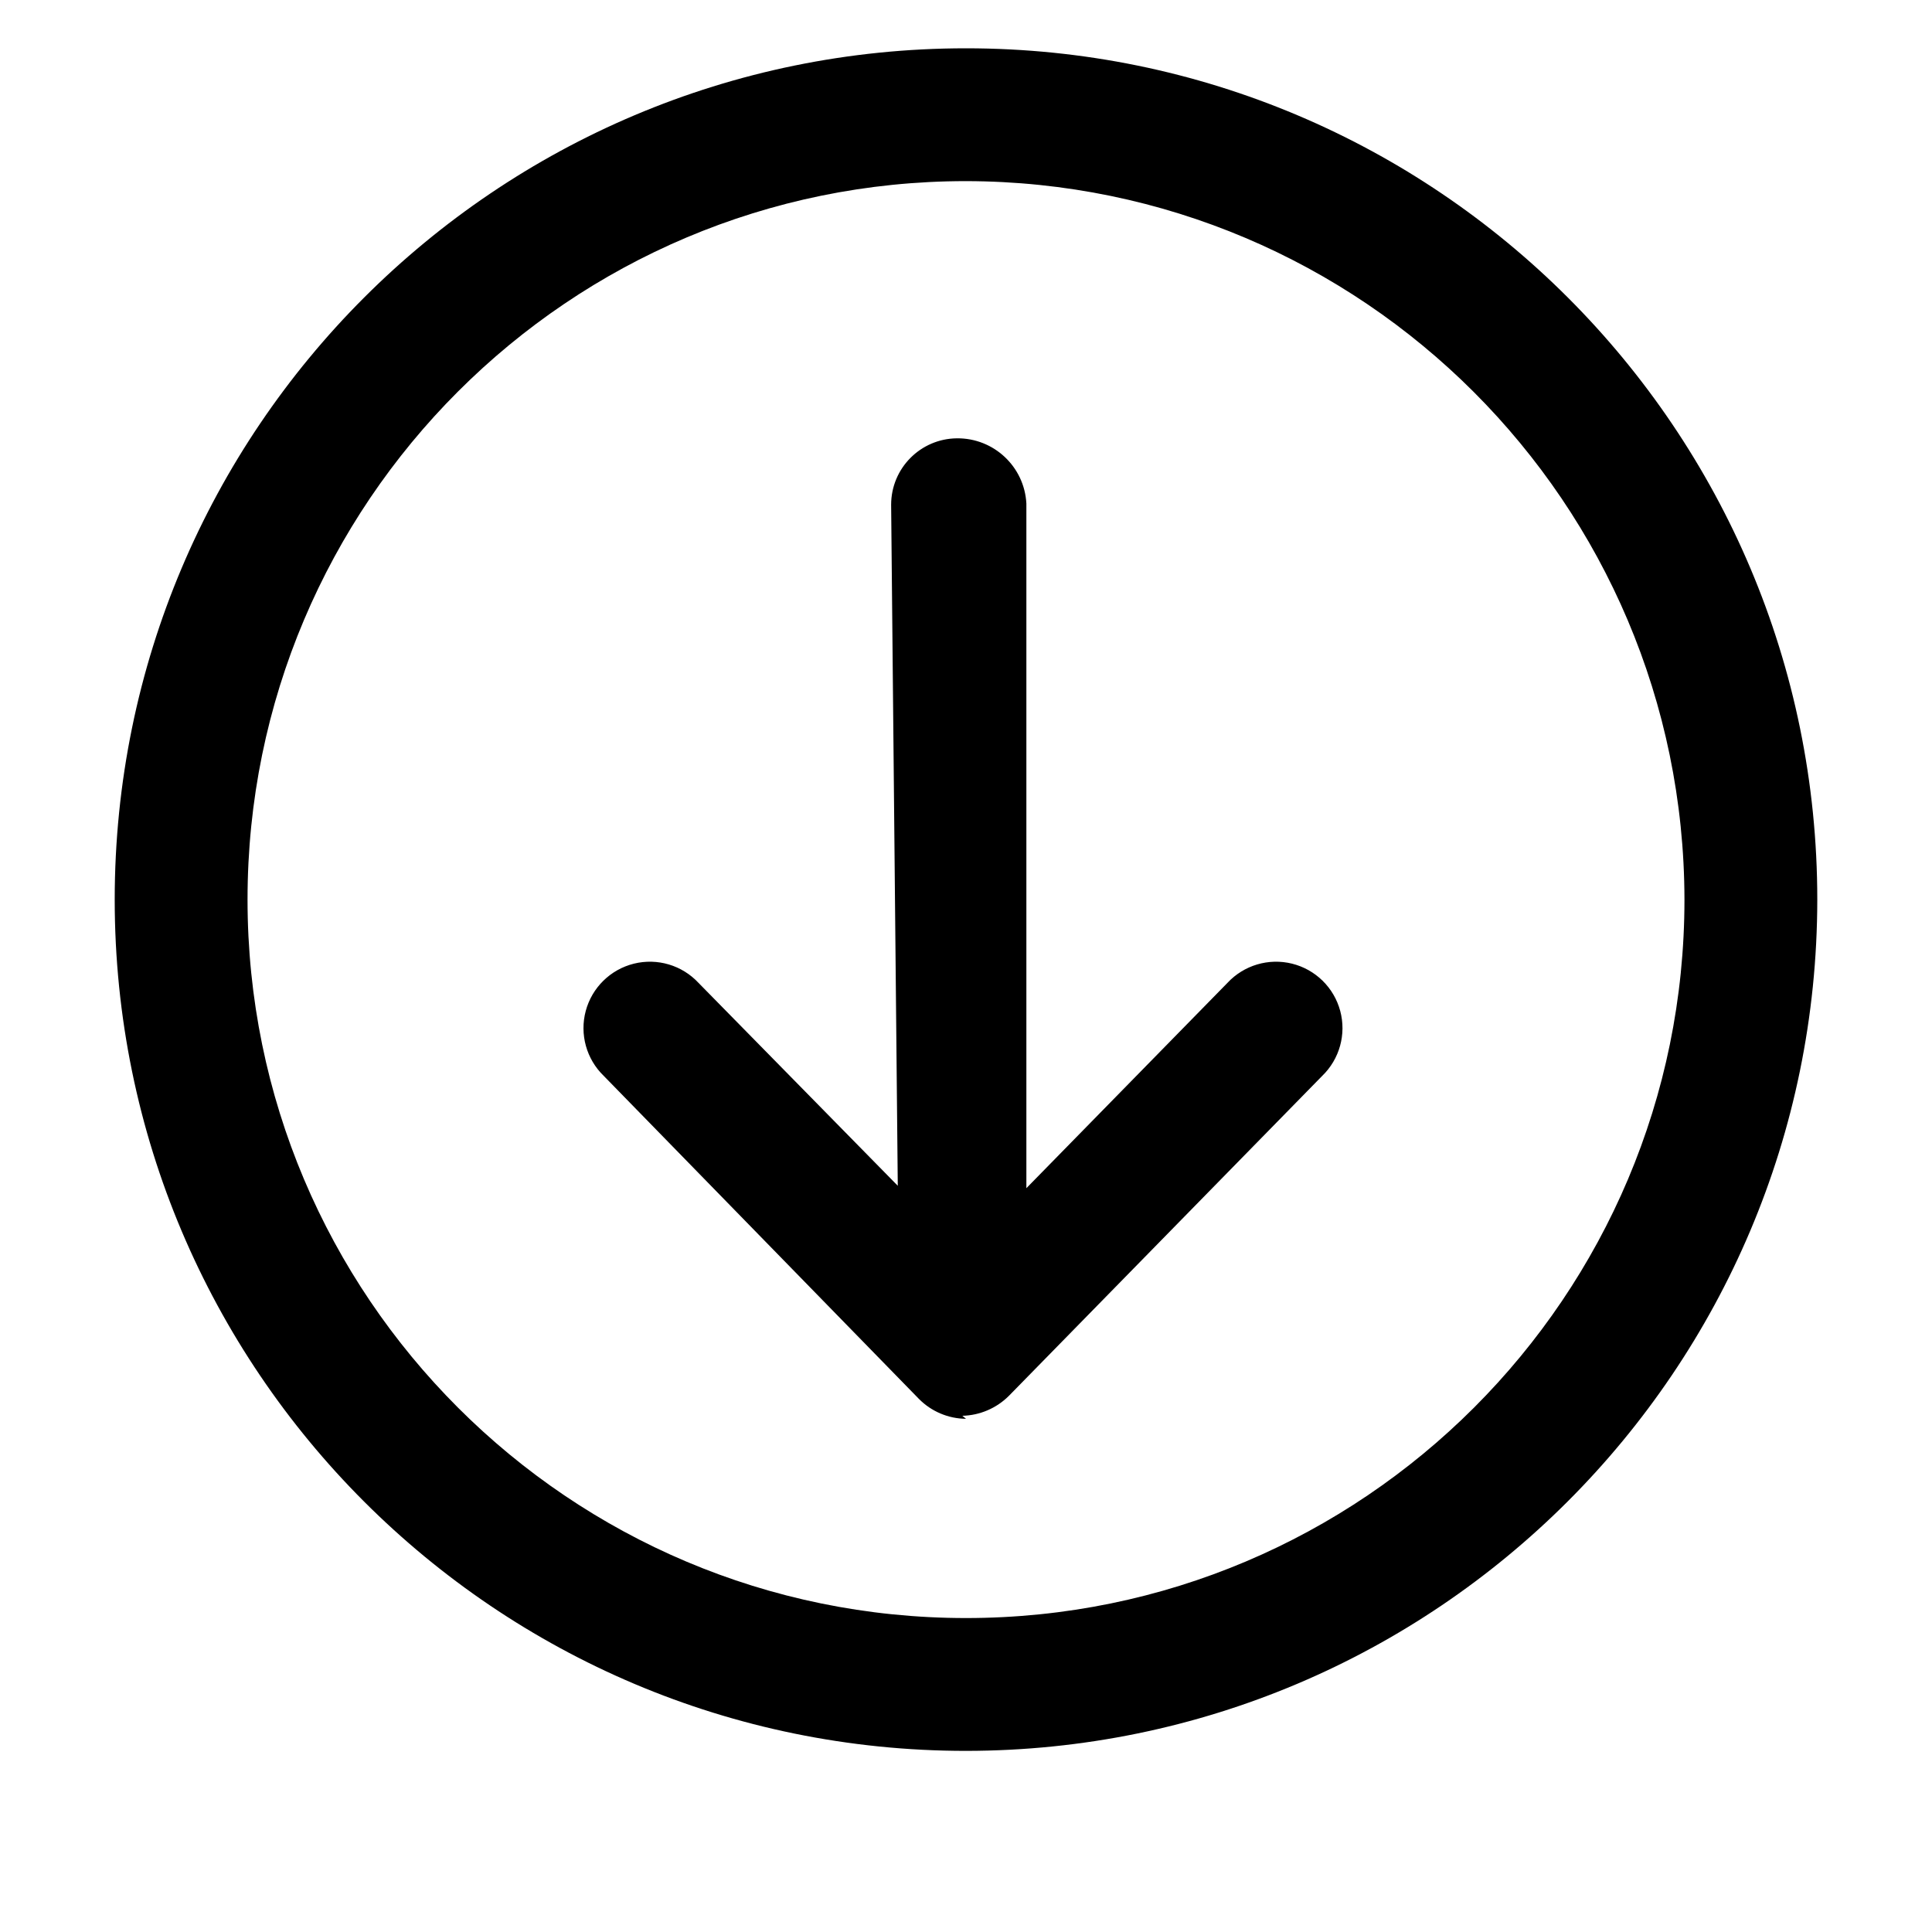
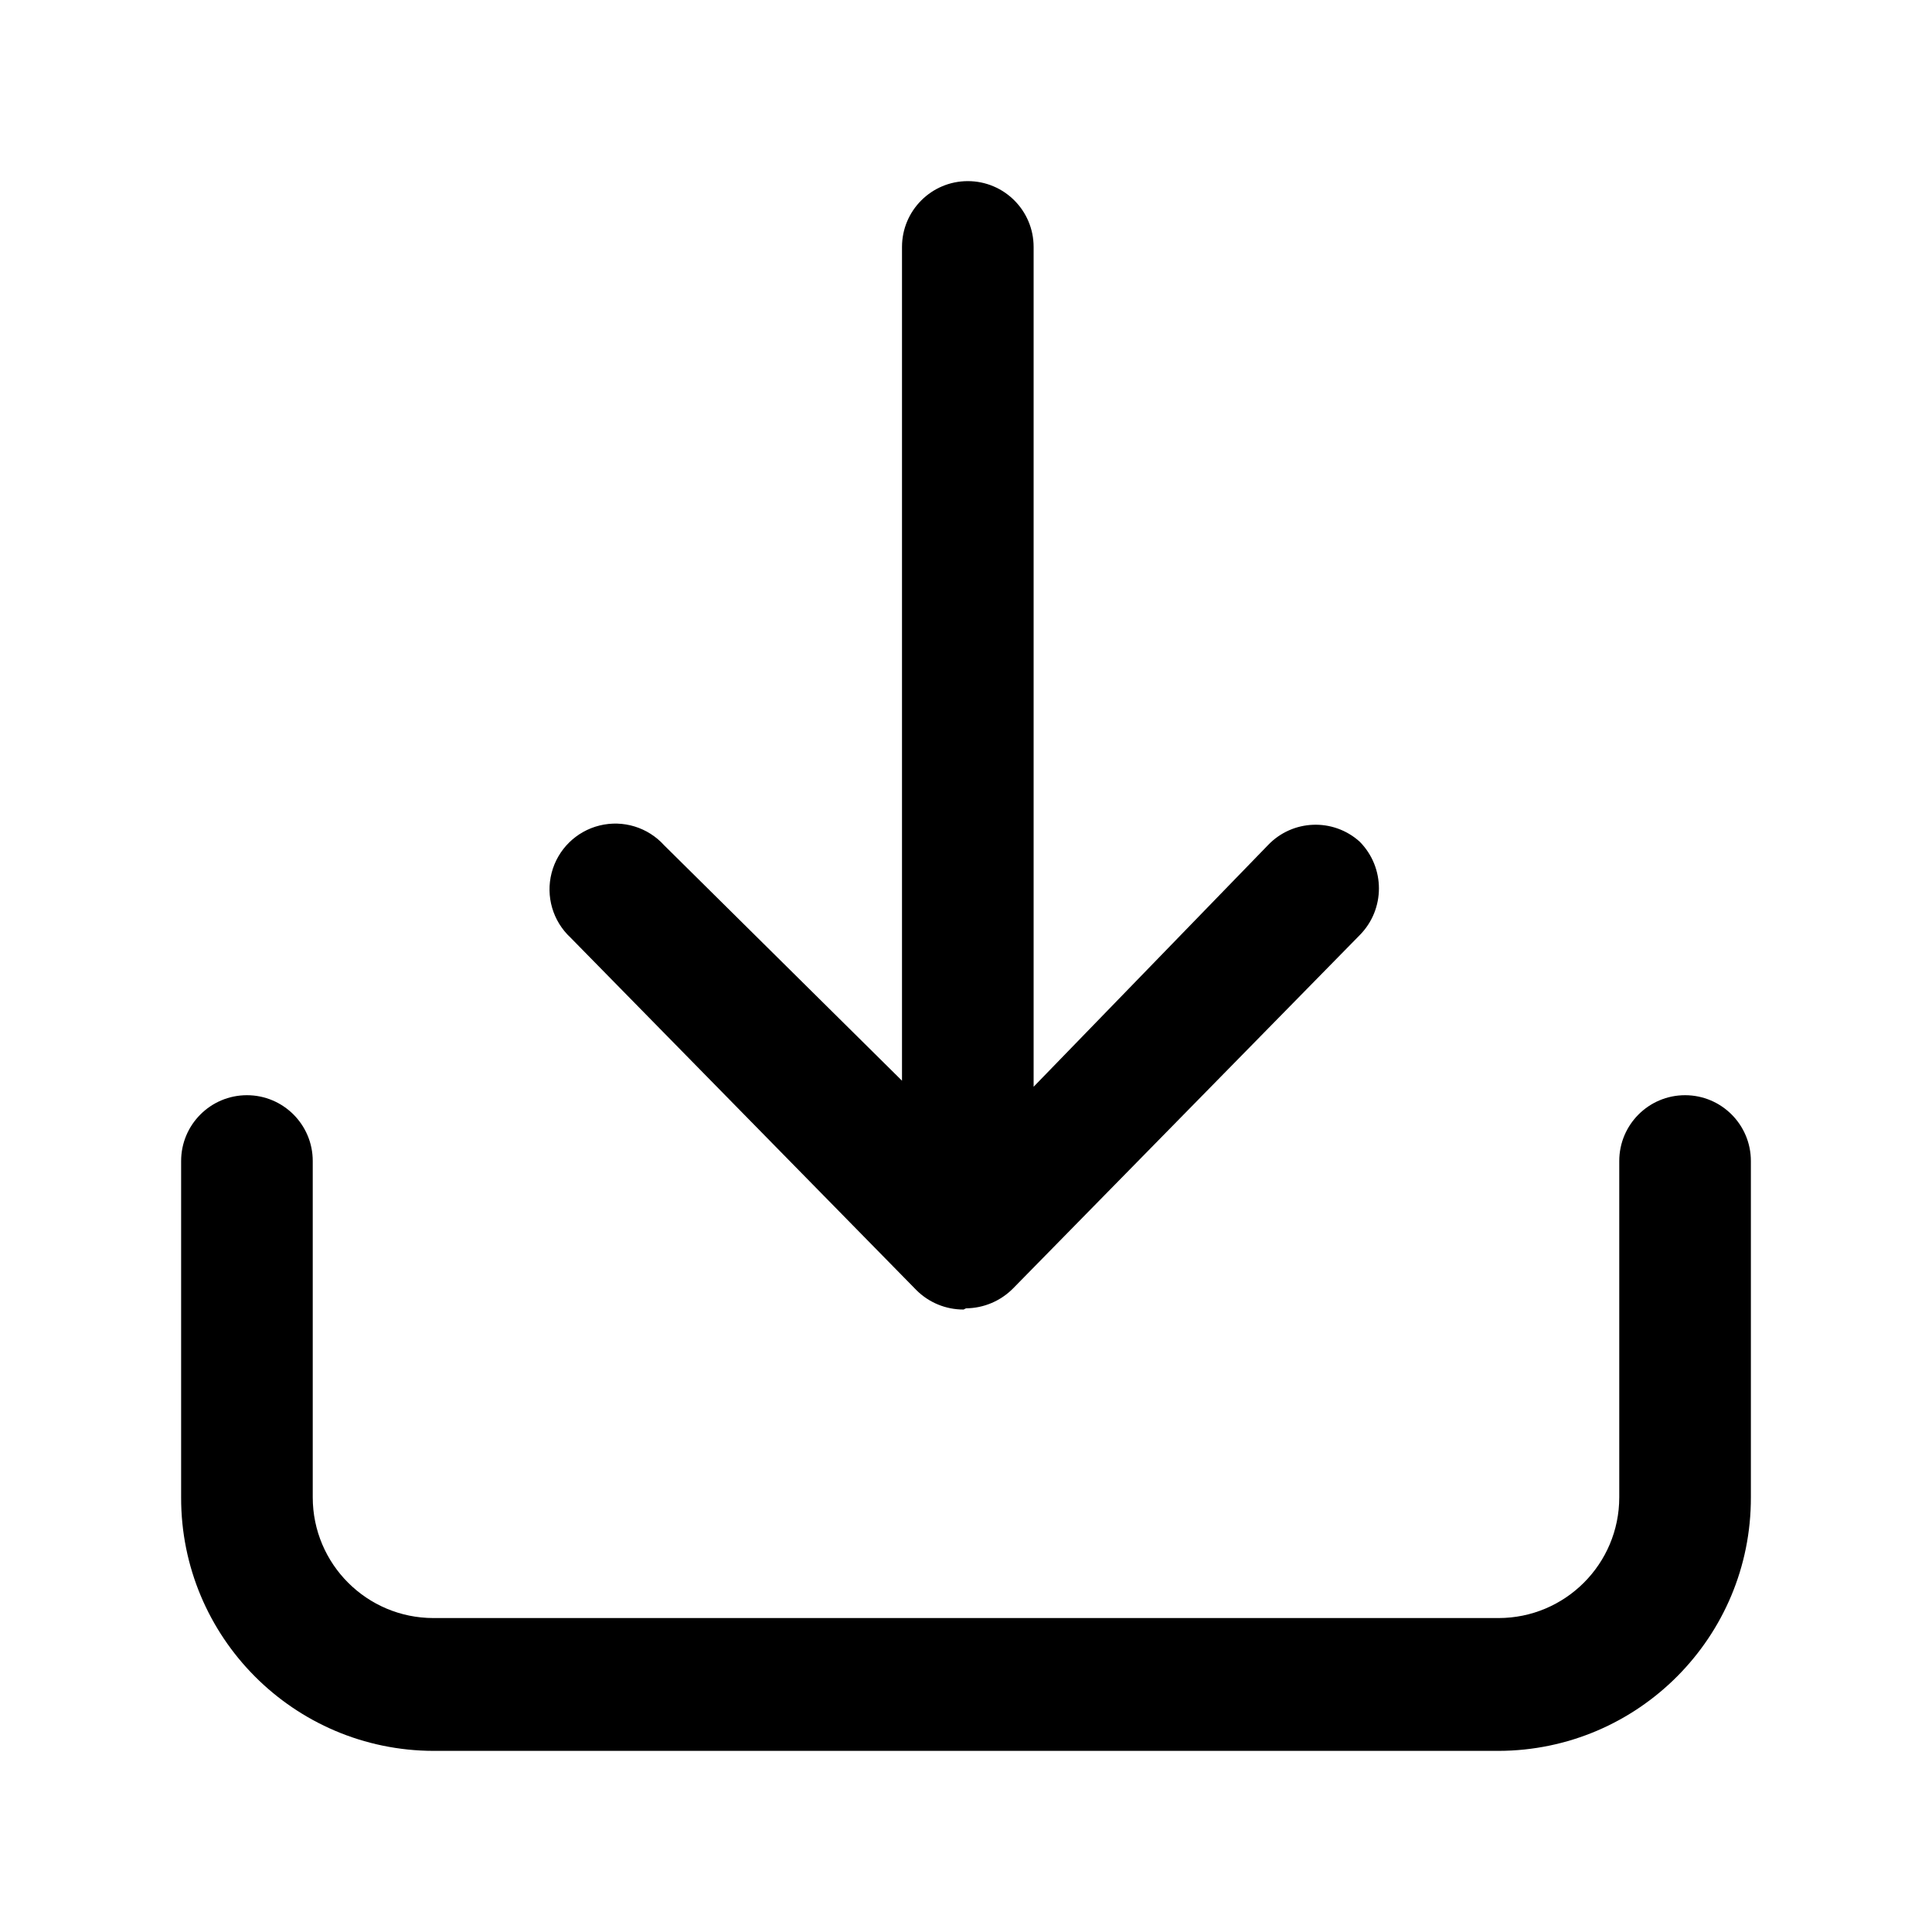
<svg xmlns="http://www.w3.org/2000/svg" fill="currentColor" aria-hidden="true" viewBox="0 0 32 32">
-   <defs>
-     <clipPath id="DownloadAlt_svg_a">
-       <path fill="none" d="M-.04.11h32v32h-32z" />
-     </clipPath>
-   </defs>
-   <g clip-path="url(#DownloadAlt_svg_a)">
-     <path d="M16 29a14.1 14.1 0 1114.1-14.1A14.11 14.11 0 0116 29zm0-26a11.9 11.9 0 1011.9 11.9A11.92 11.92 0 0016 3zm0 20.5a1.11 1.11 0 01-.78-.33L10 17.82a1.1 1.1 0 111.57-1.54l3.3 3.36-.11-11.28a1.1 1.1 0 011.09-1.1A1.14 1.14 0 0117 8.34v11.34l3.33-3.4a1.1 1.1 0 111.57 1.54l-5.19 5.3a1.13 1.13 0 01-.77.33z" />
-   </g>
+   <path d="M24.82 29H7.18A4.19 4.19 0 013 24.8v-5.57a1.09 1.09 0 112.18 0v5.57a2 2 0 002 2h17.64a2 2 0 002-2v-5.57a1.09 1.09 0 012.18 0v5.57a4.19 4.19 0 01-4.18 4.2zM16 21.67a1.11 1.11 0 00.78-.33l5.74-5.85a1.1 1.1 0 000-1.55A1.09 1.09 0 0021 14l-3.88 4V4.09a1.09 1.09 0 00-2.18 0V17.9L11 14a1.09 1.09 0 10-1.55 1.53l5.73 5.84a1.1 1.1 0 00.78.32z" />
</svg>
